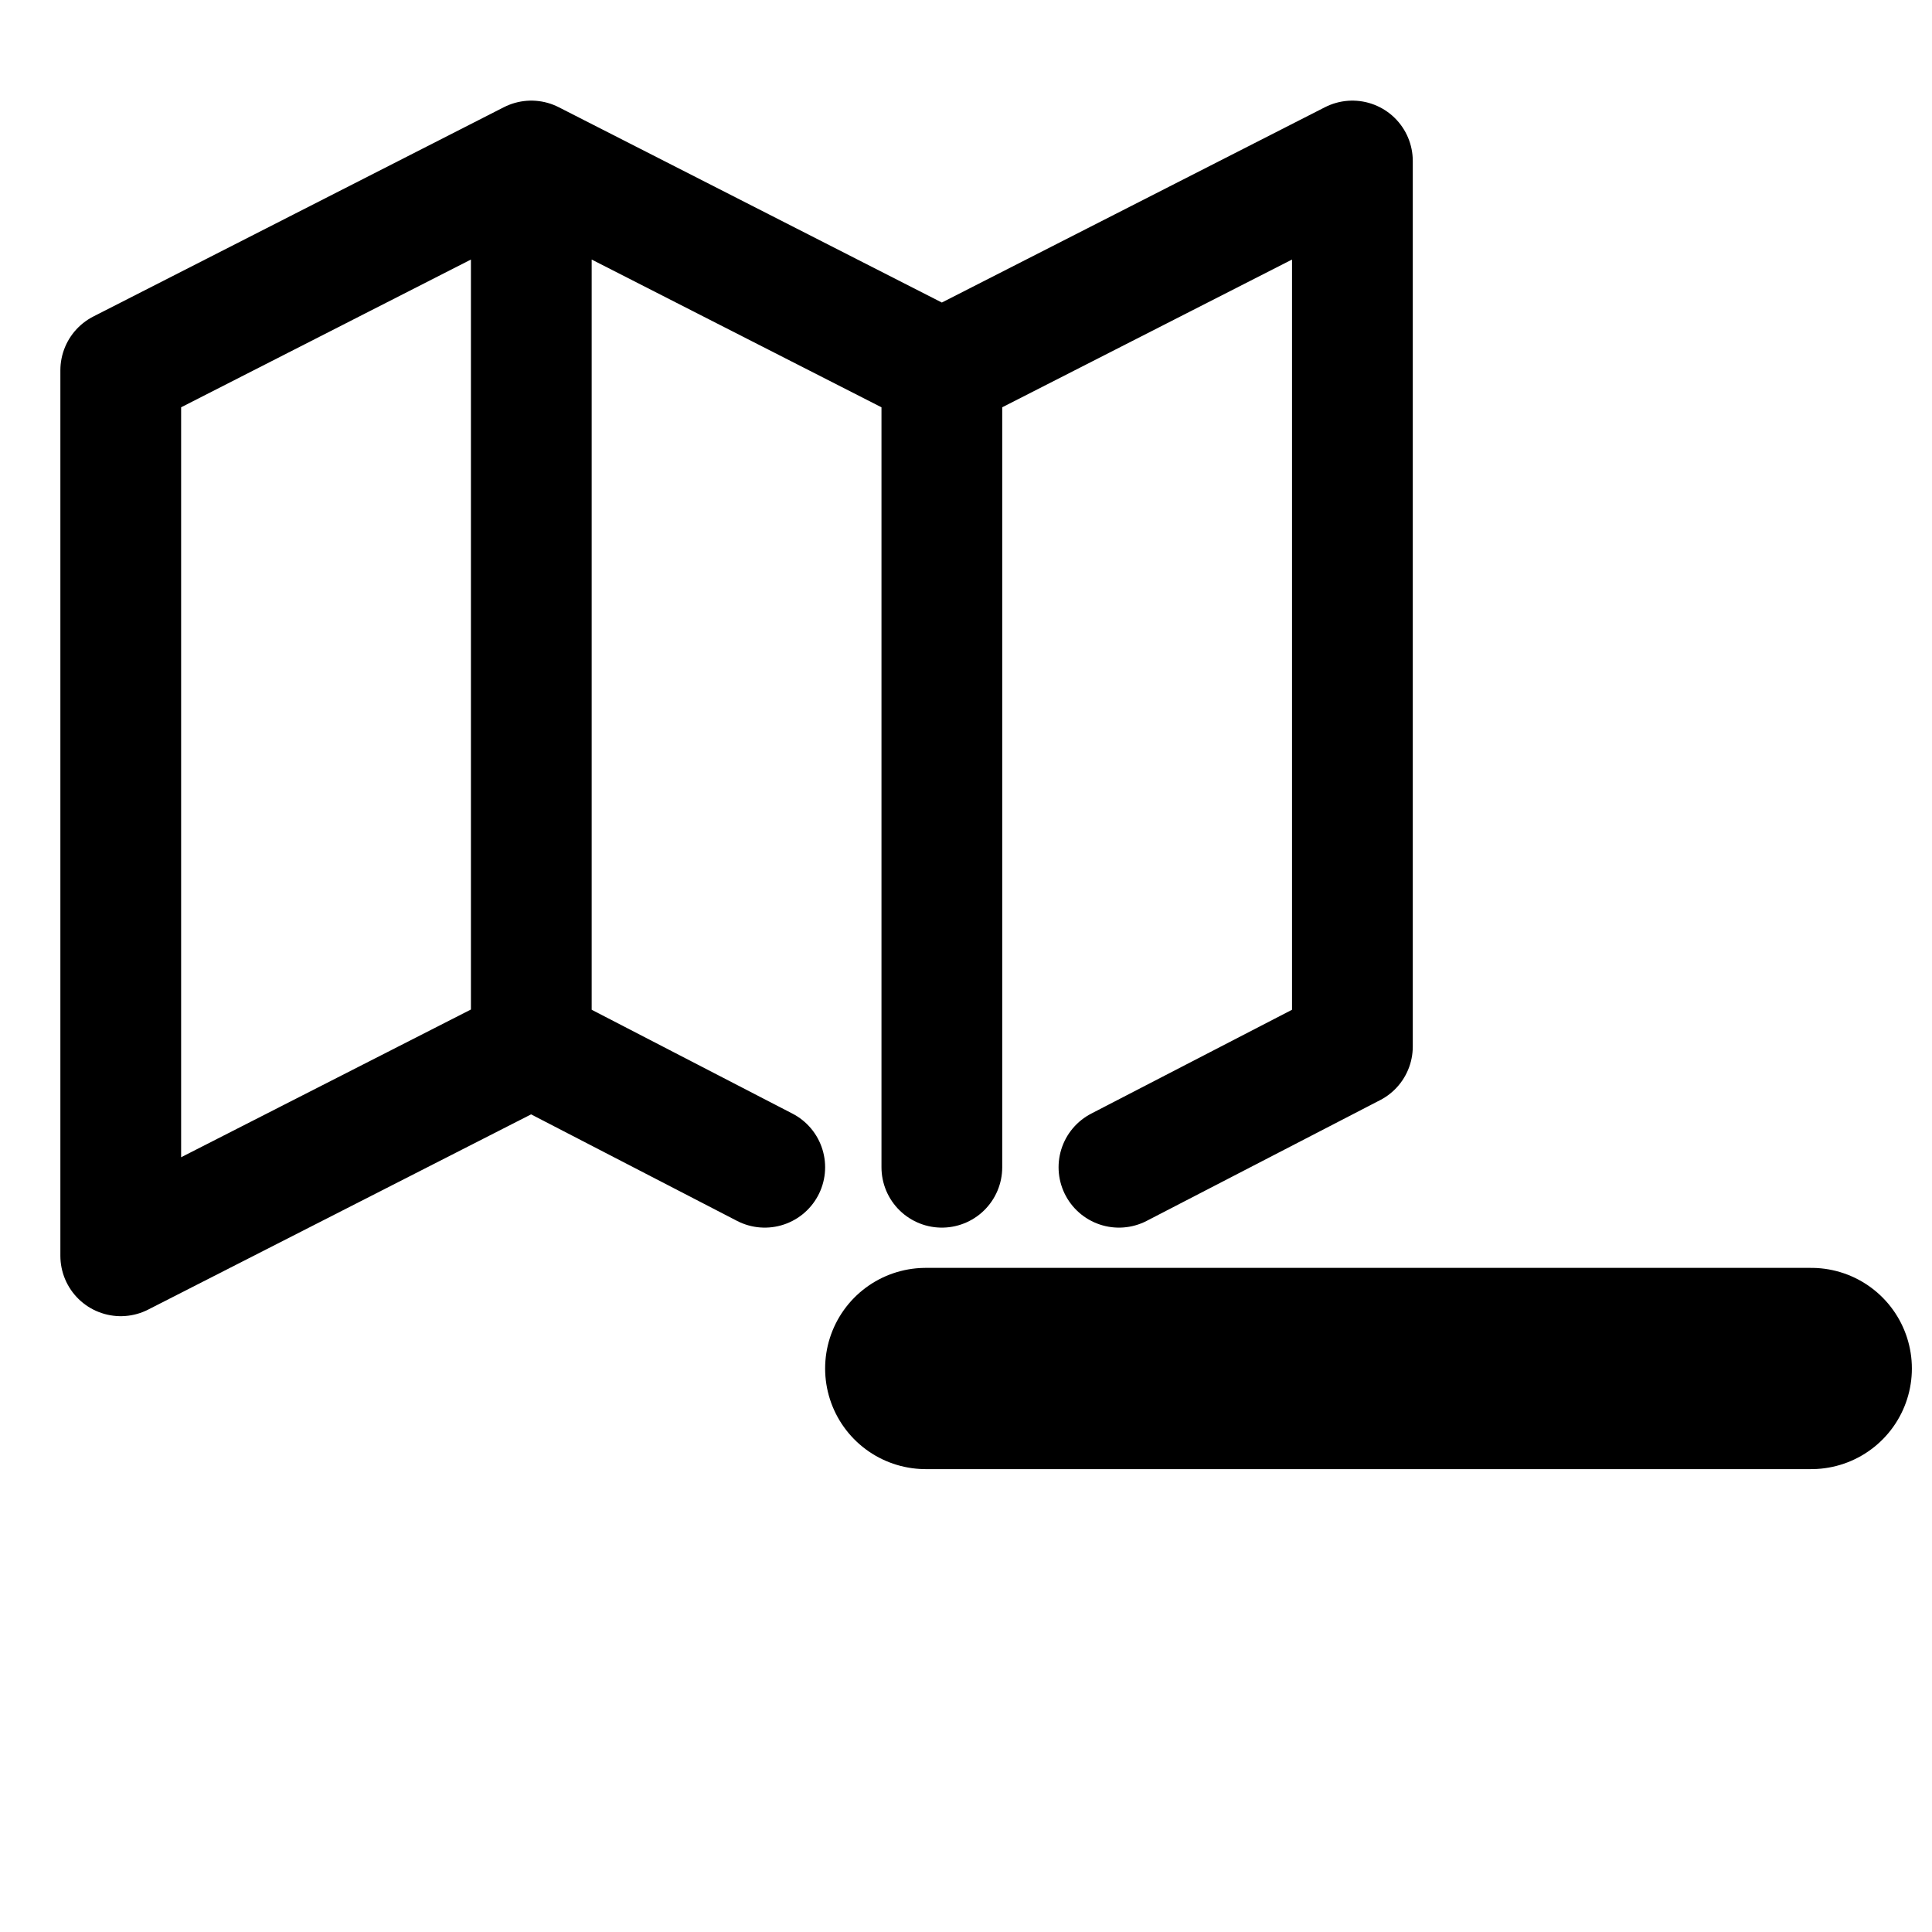
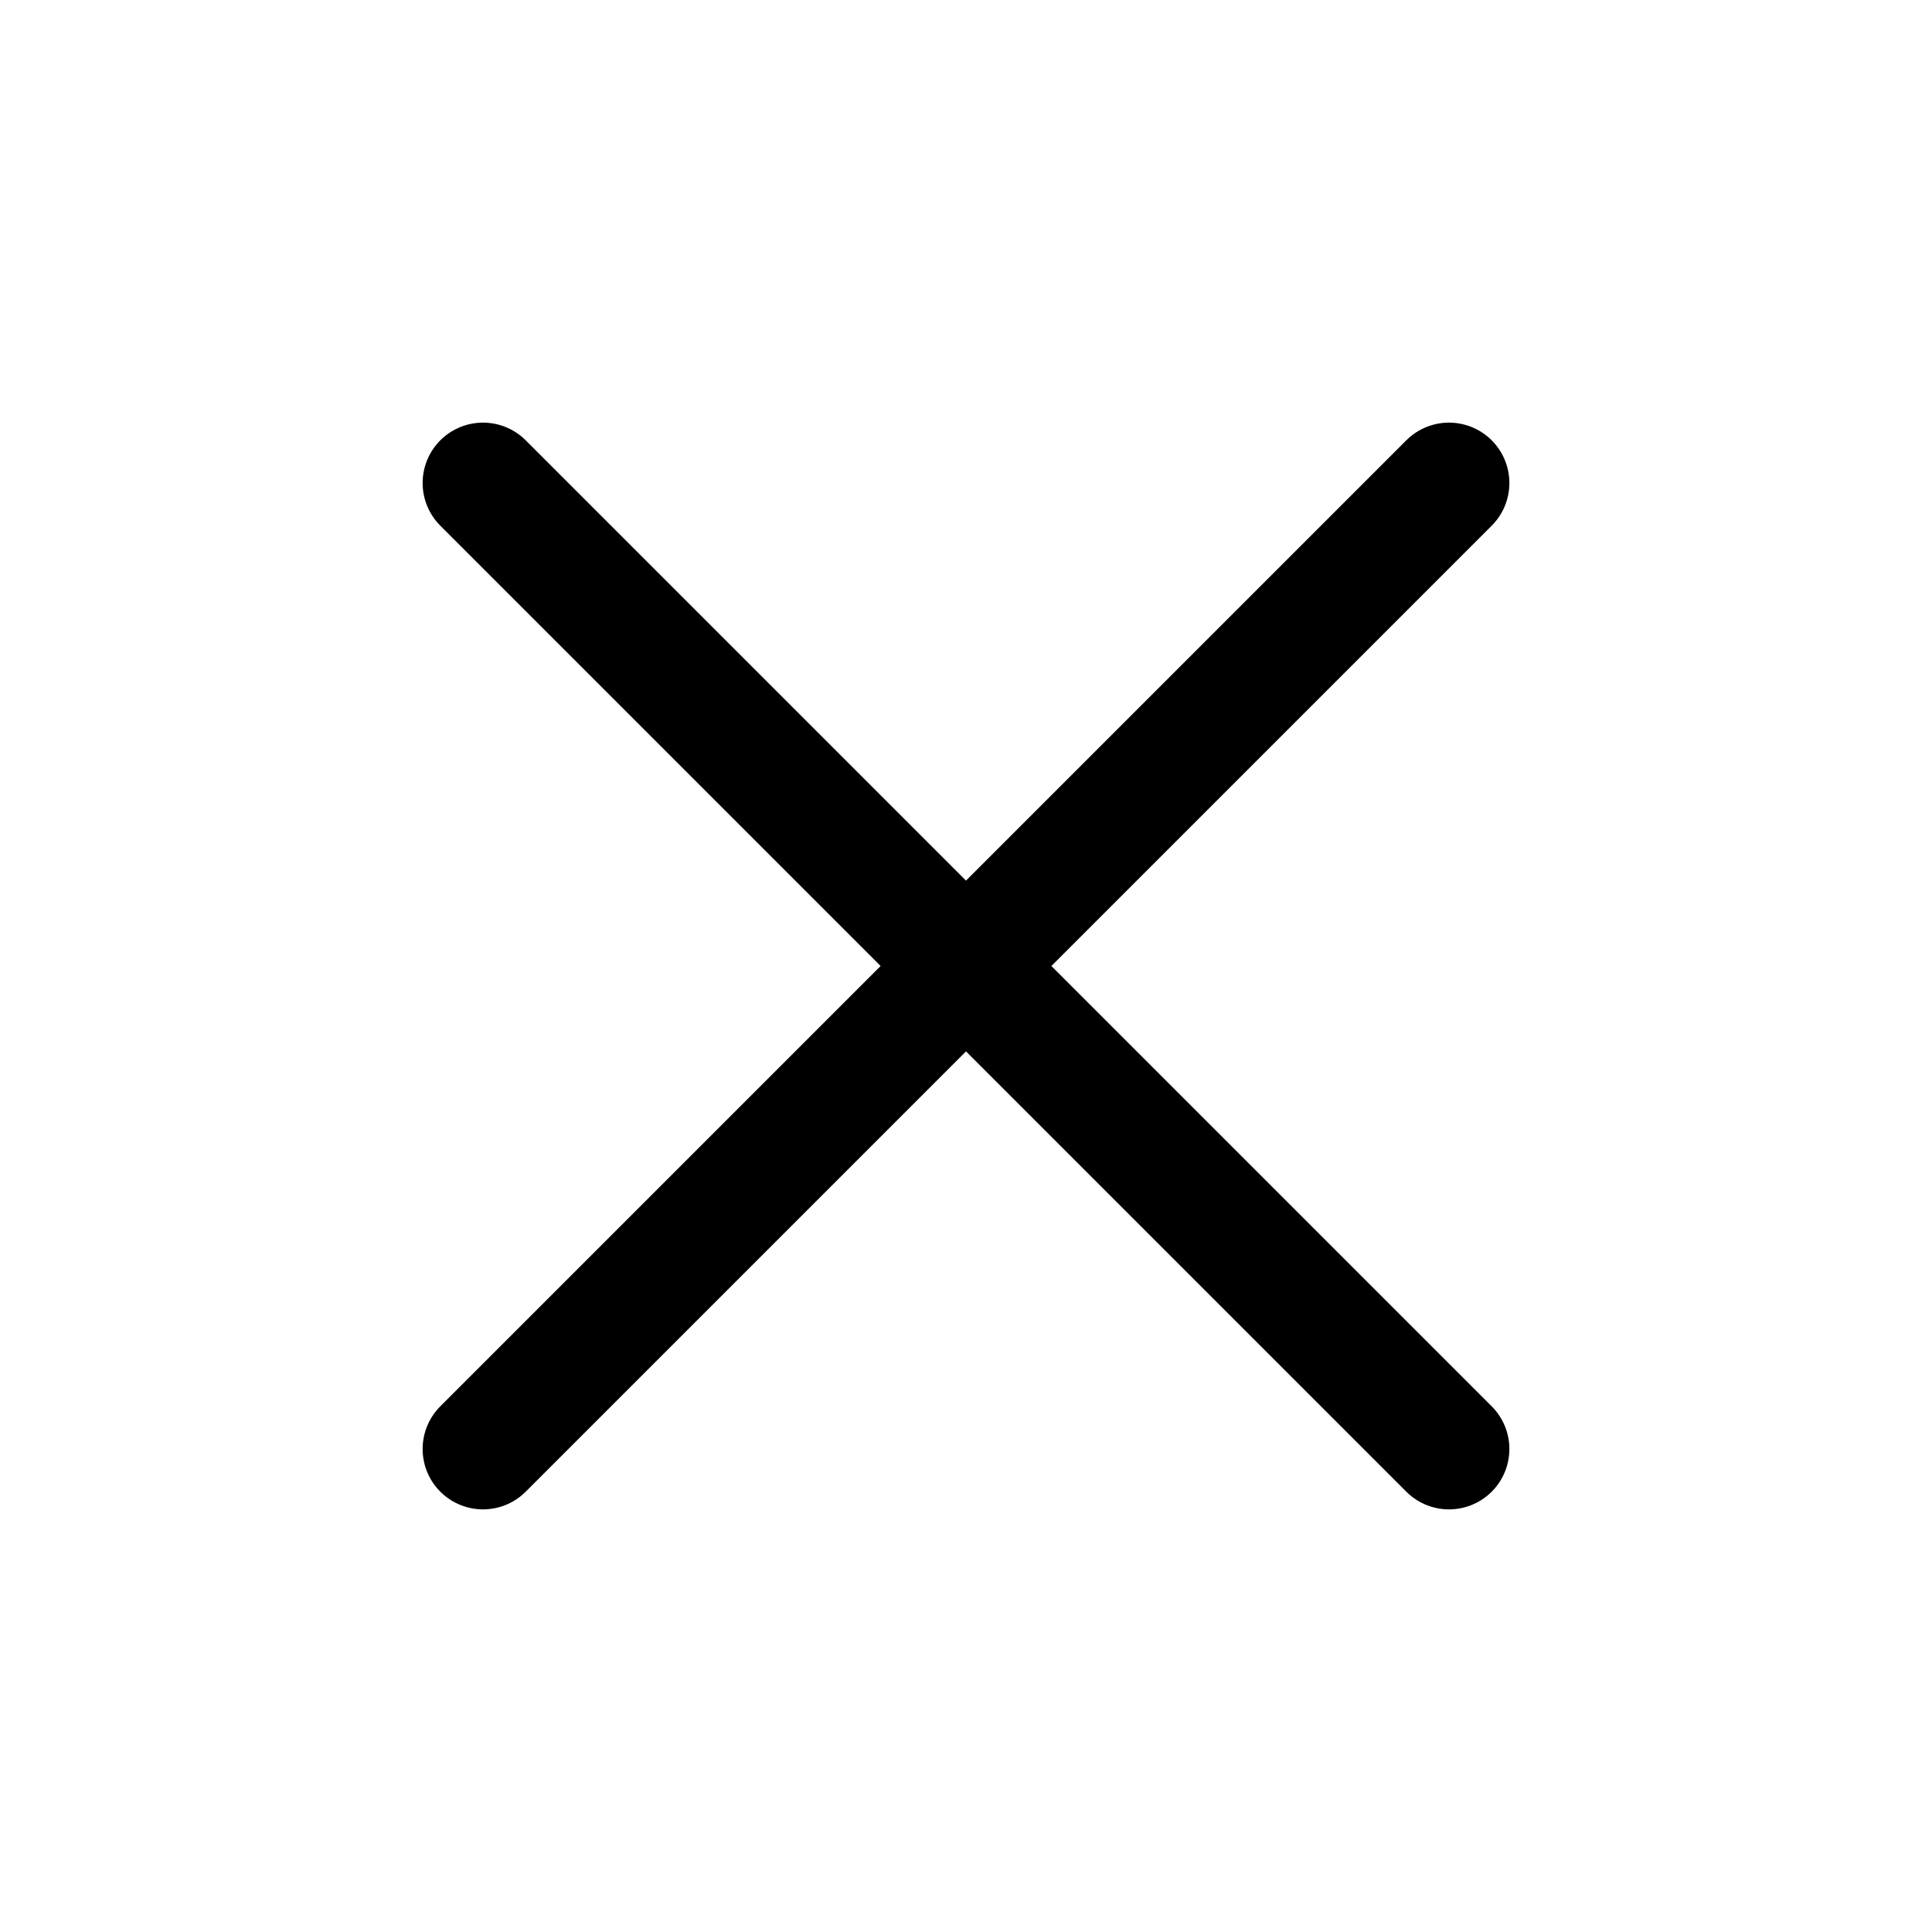
<svg xmlns="http://www.w3.org/2000/svg" viewBox="0 0 24 24" fill="none" stroke="currentColor" stroke-width="1.5" stroke-linecap="round" stroke-linejoin="round">
-   <path d="M9.5 14.5 6.6 13l-5.1 2.6v-11L6.6 2l5.1 2.6L16.8 2v11l-2.9 1.5M6.6 2v11m5.1-8.4v9.9" />
-   <path stroke-width="2.5" d="M11.5 17h11" />
+   <path d="M18 6 6 18M6 6l12 12" />
</svg>
